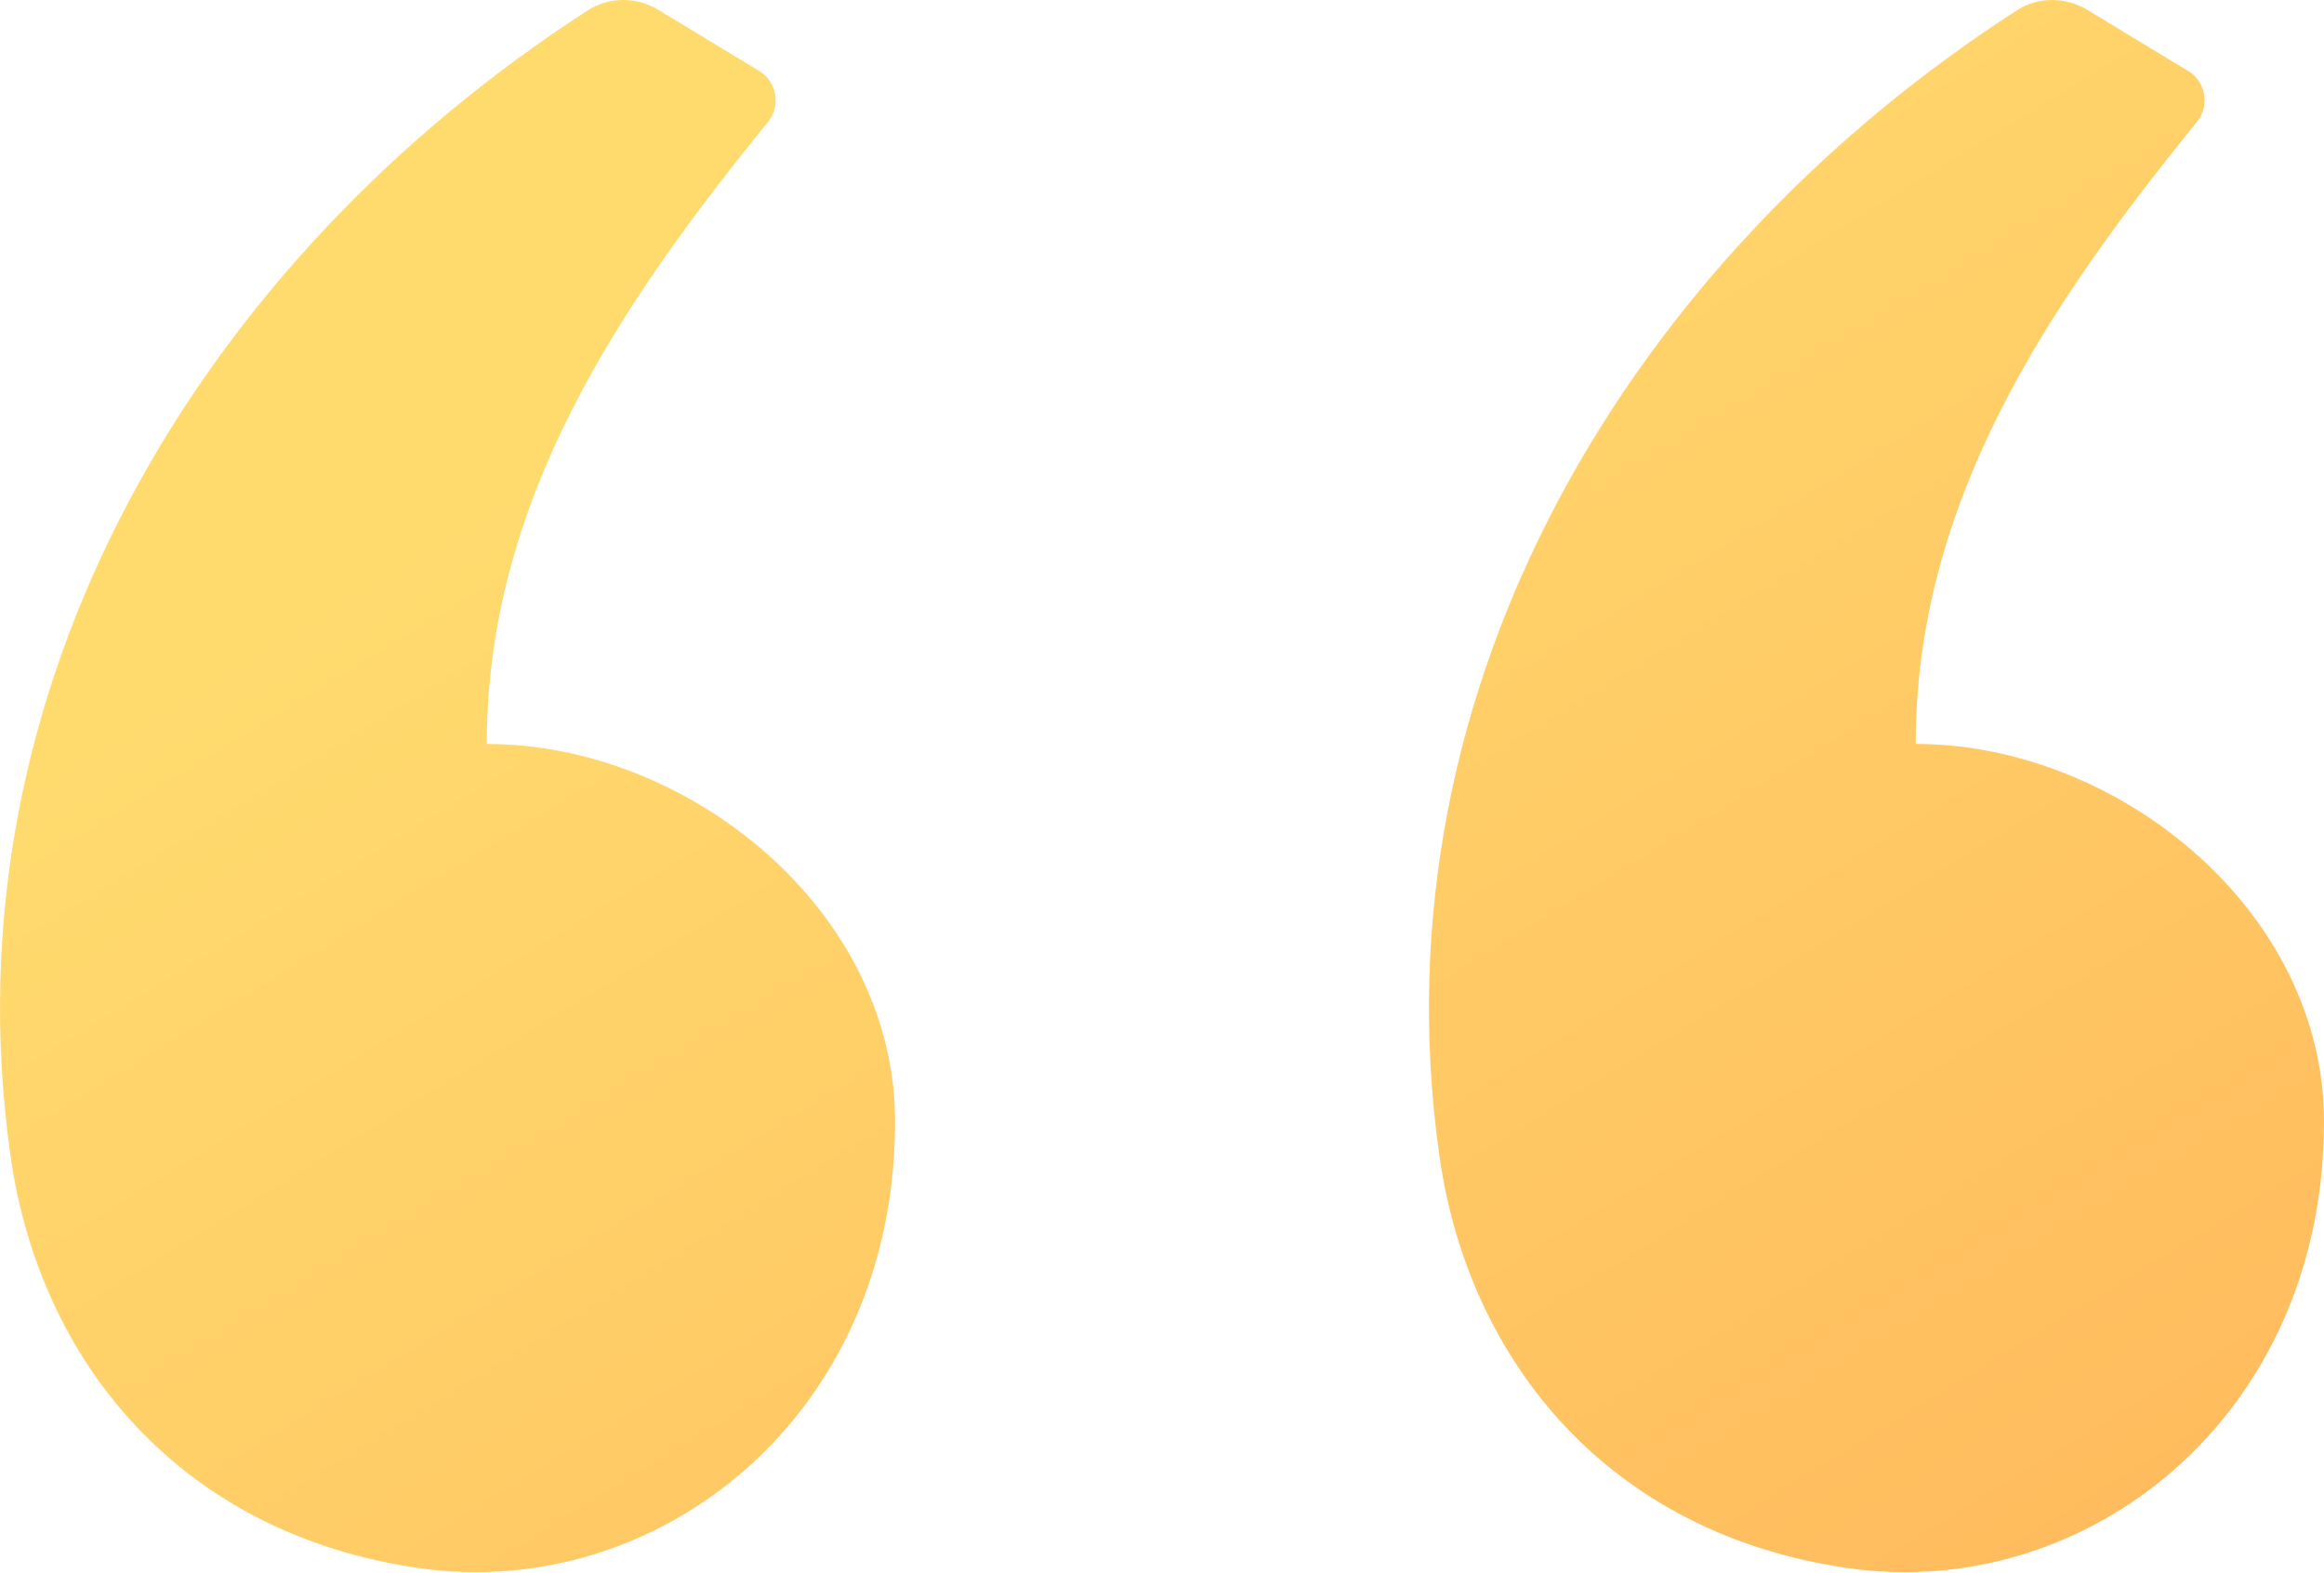
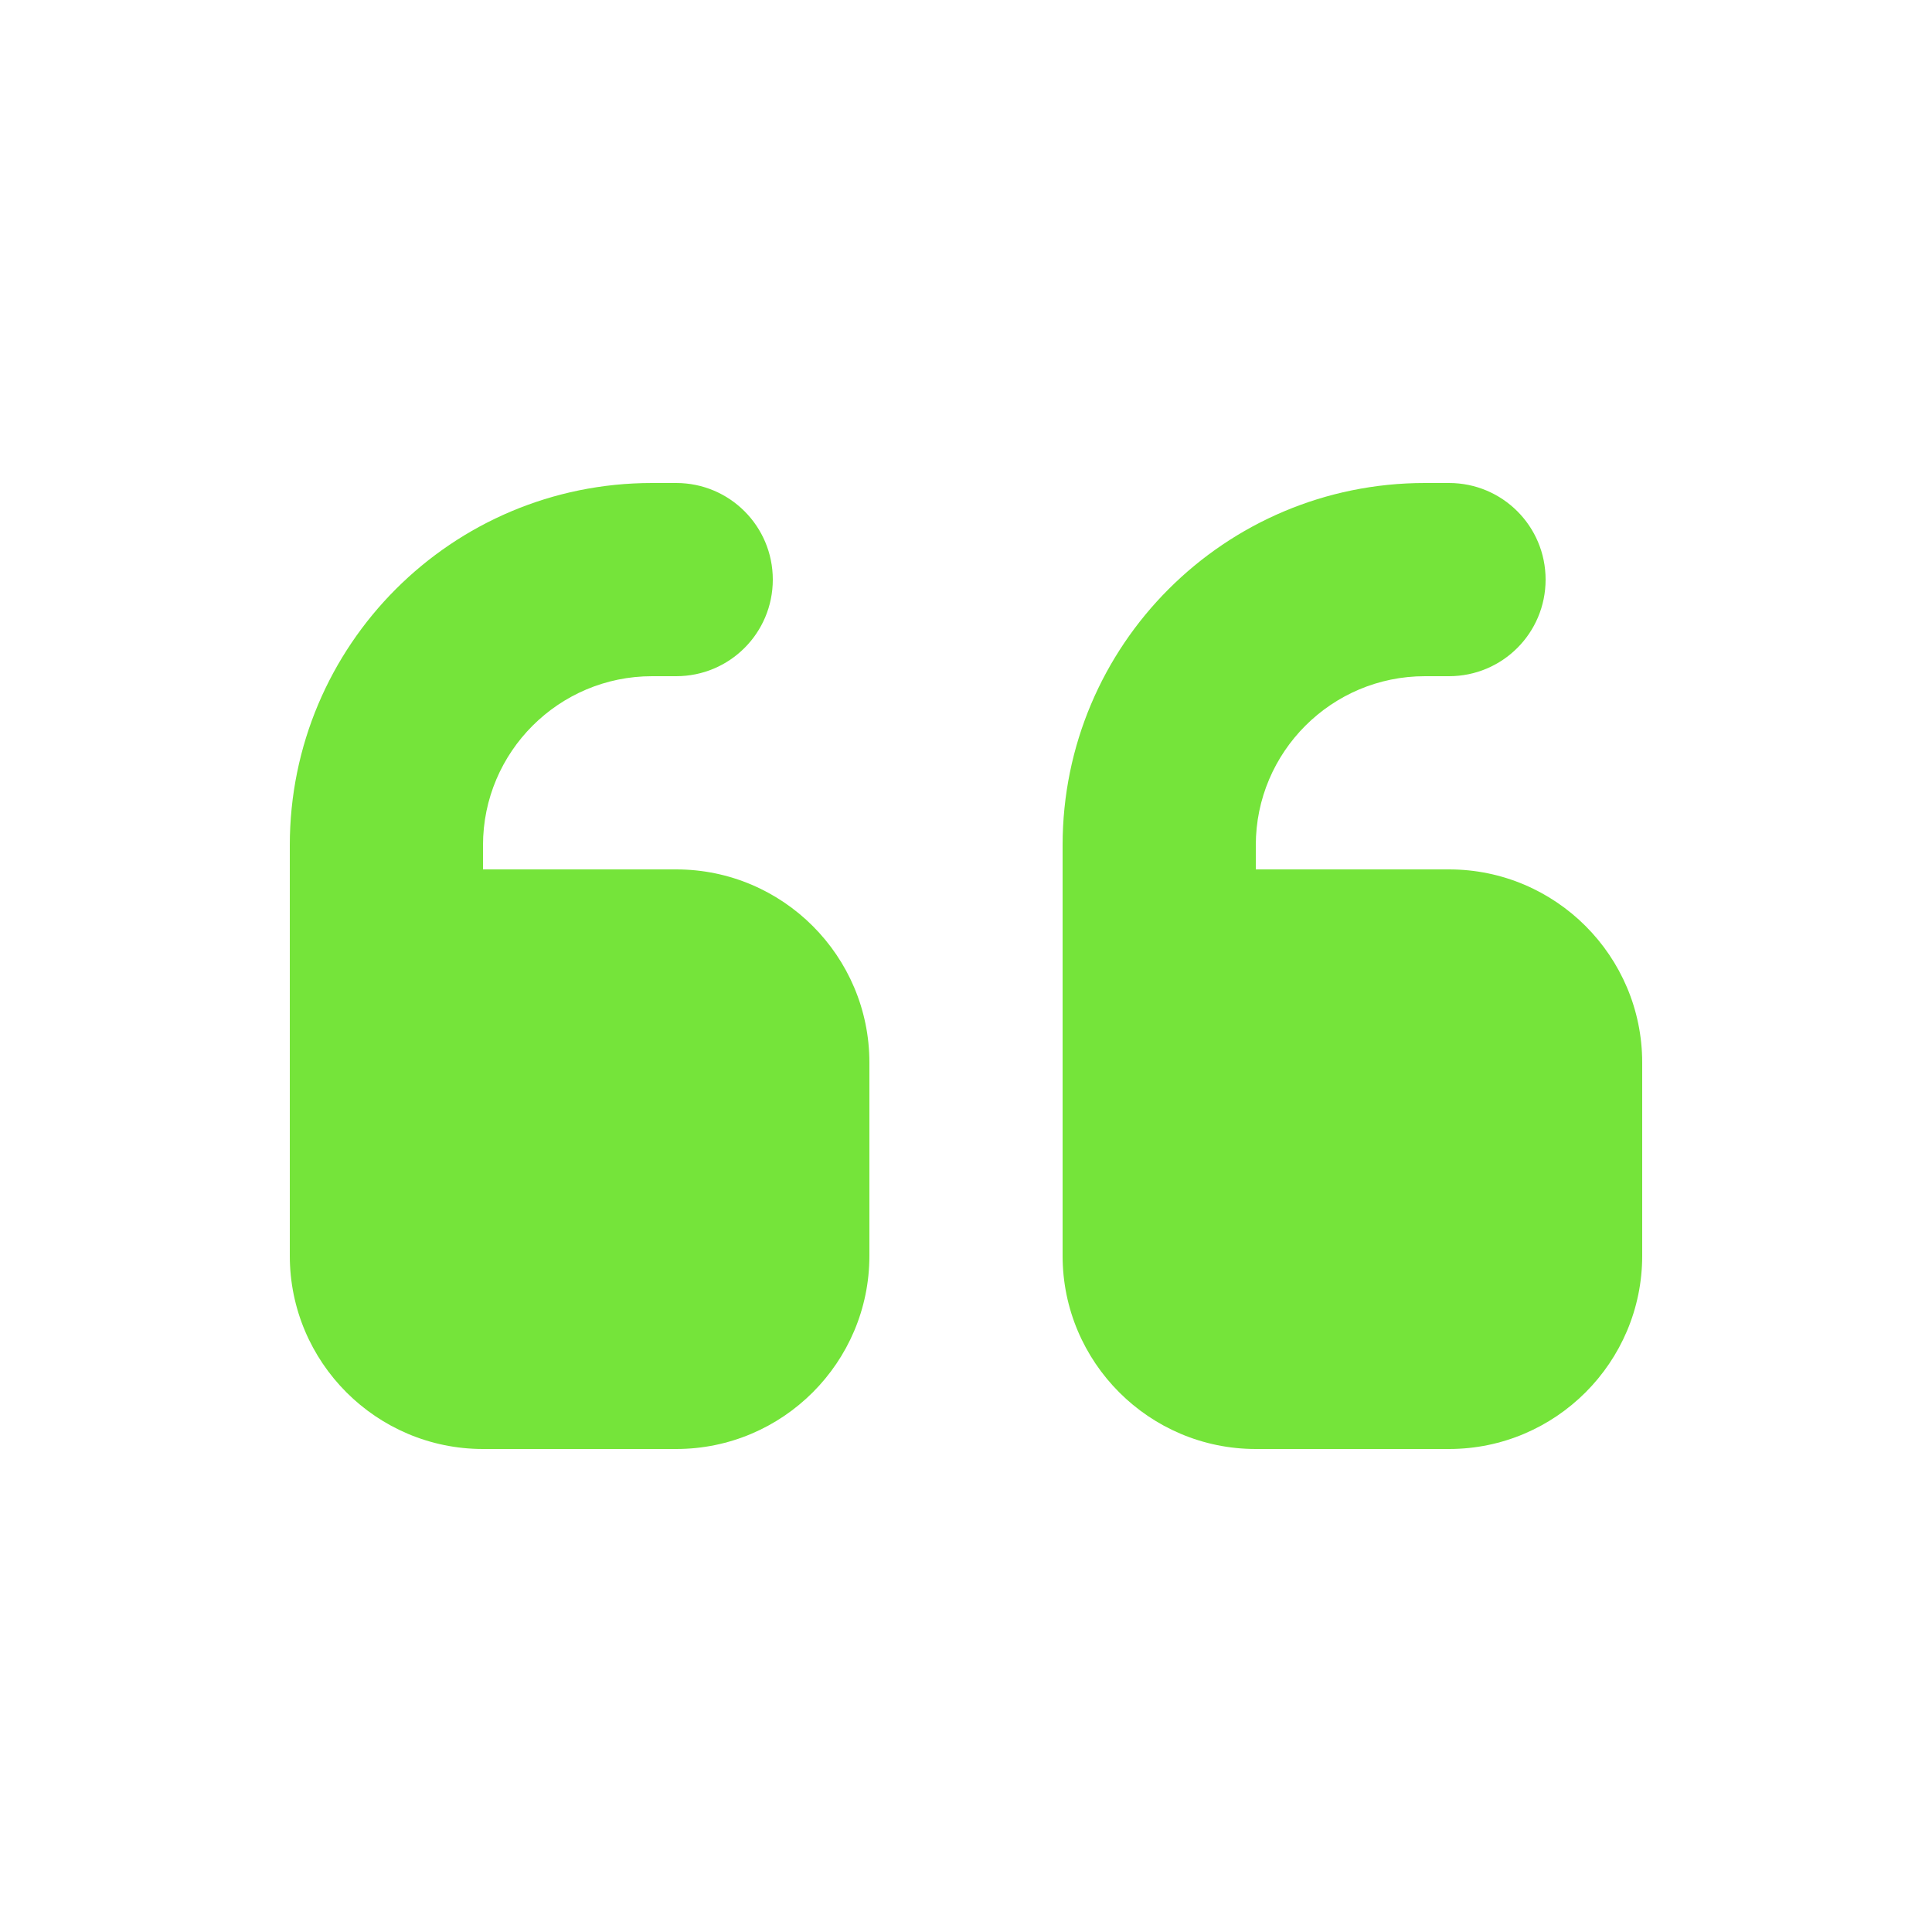
- <svg xmlns="http://www.w3.org/2000/svg" width="34" height="23" viewBox="0 0 34 23" fill="none">
-   <path fill-rule="evenodd" clip-rule="evenodd" d="M9.631 0.144L11.107 1.038C11.367 1.196 11.427 1.549 11.235 1.785C9.08 4.439 7.122 7.316 7.122 10.883C10.063 10.883 13.095 13.306 13.095 16.408C13.095 20.742 9.611 23.441 6.126 22.939C2.642 22.437 0.581 19.925 0.154 16.911C-0.826 9.999 2.986 3.774 8.599 0.152C8.912 -0.05 9.312 -0.049 9.631 0.144ZM30.536 0.144L32.012 1.038C32.273 1.196 32.332 1.549 32.14 1.785C29.985 4.439 28.027 7.316 28.027 10.883C30.969 10.883 34 13.306 34 16.408C34 20.742 30.516 23.441 27.032 22.939C23.547 22.437 21.486 19.925 21.059 16.911C20.079 9.999 23.892 3.774 29.505 0.152C29.817 -0.05 30.218 -0.049 30.536 0.144Z" fill="url(#paint0_linear)" />
-   <defs>
-     <linearGradient id="paint0_linear" x1="1.927" y1="4.65138e-07" x2="19.702" y2="29.018" gradientUnits="userSpaceOnUse">
-       <stop offset="0.259" stop-color="#FFDB6E" />
-       <stop offset="1" stop-color="#FFBC5E" />
-     </linearGradient>
-   </defs>
+ <svg xmlns="http://www.w3.org/2000/svg" viewBox="0 0 640 640">
+   <path fill="#75e43a" d="M96 280C96 213.7 149.7 160 216 160L224 160C241.7 160 256 174.3 256 192C256 209.7 241.7 224 224 224L216 224C185.1 224 160 249.1 160 280L160 288L224 288C259.3 288 288 316.7 288 352L288 416C288 451.3 259.3 480 224 480L160 480C124.7 480 96 451.3 96 416L96 280zM352 280C352 213.7 405.7 160 472 160L480 160C497.7 160 512 174.3 512 192C512 209.7 497.7 224 480 224L472 224C441.1 224 416 249.1 416 280L416 288L480 288C515.3 288 544 316.7 544 352L544 416C544 451.3 515.3 480 480 480L416 480C380.7 480 352 451.3 352 416L352 280z" />
</svg>
